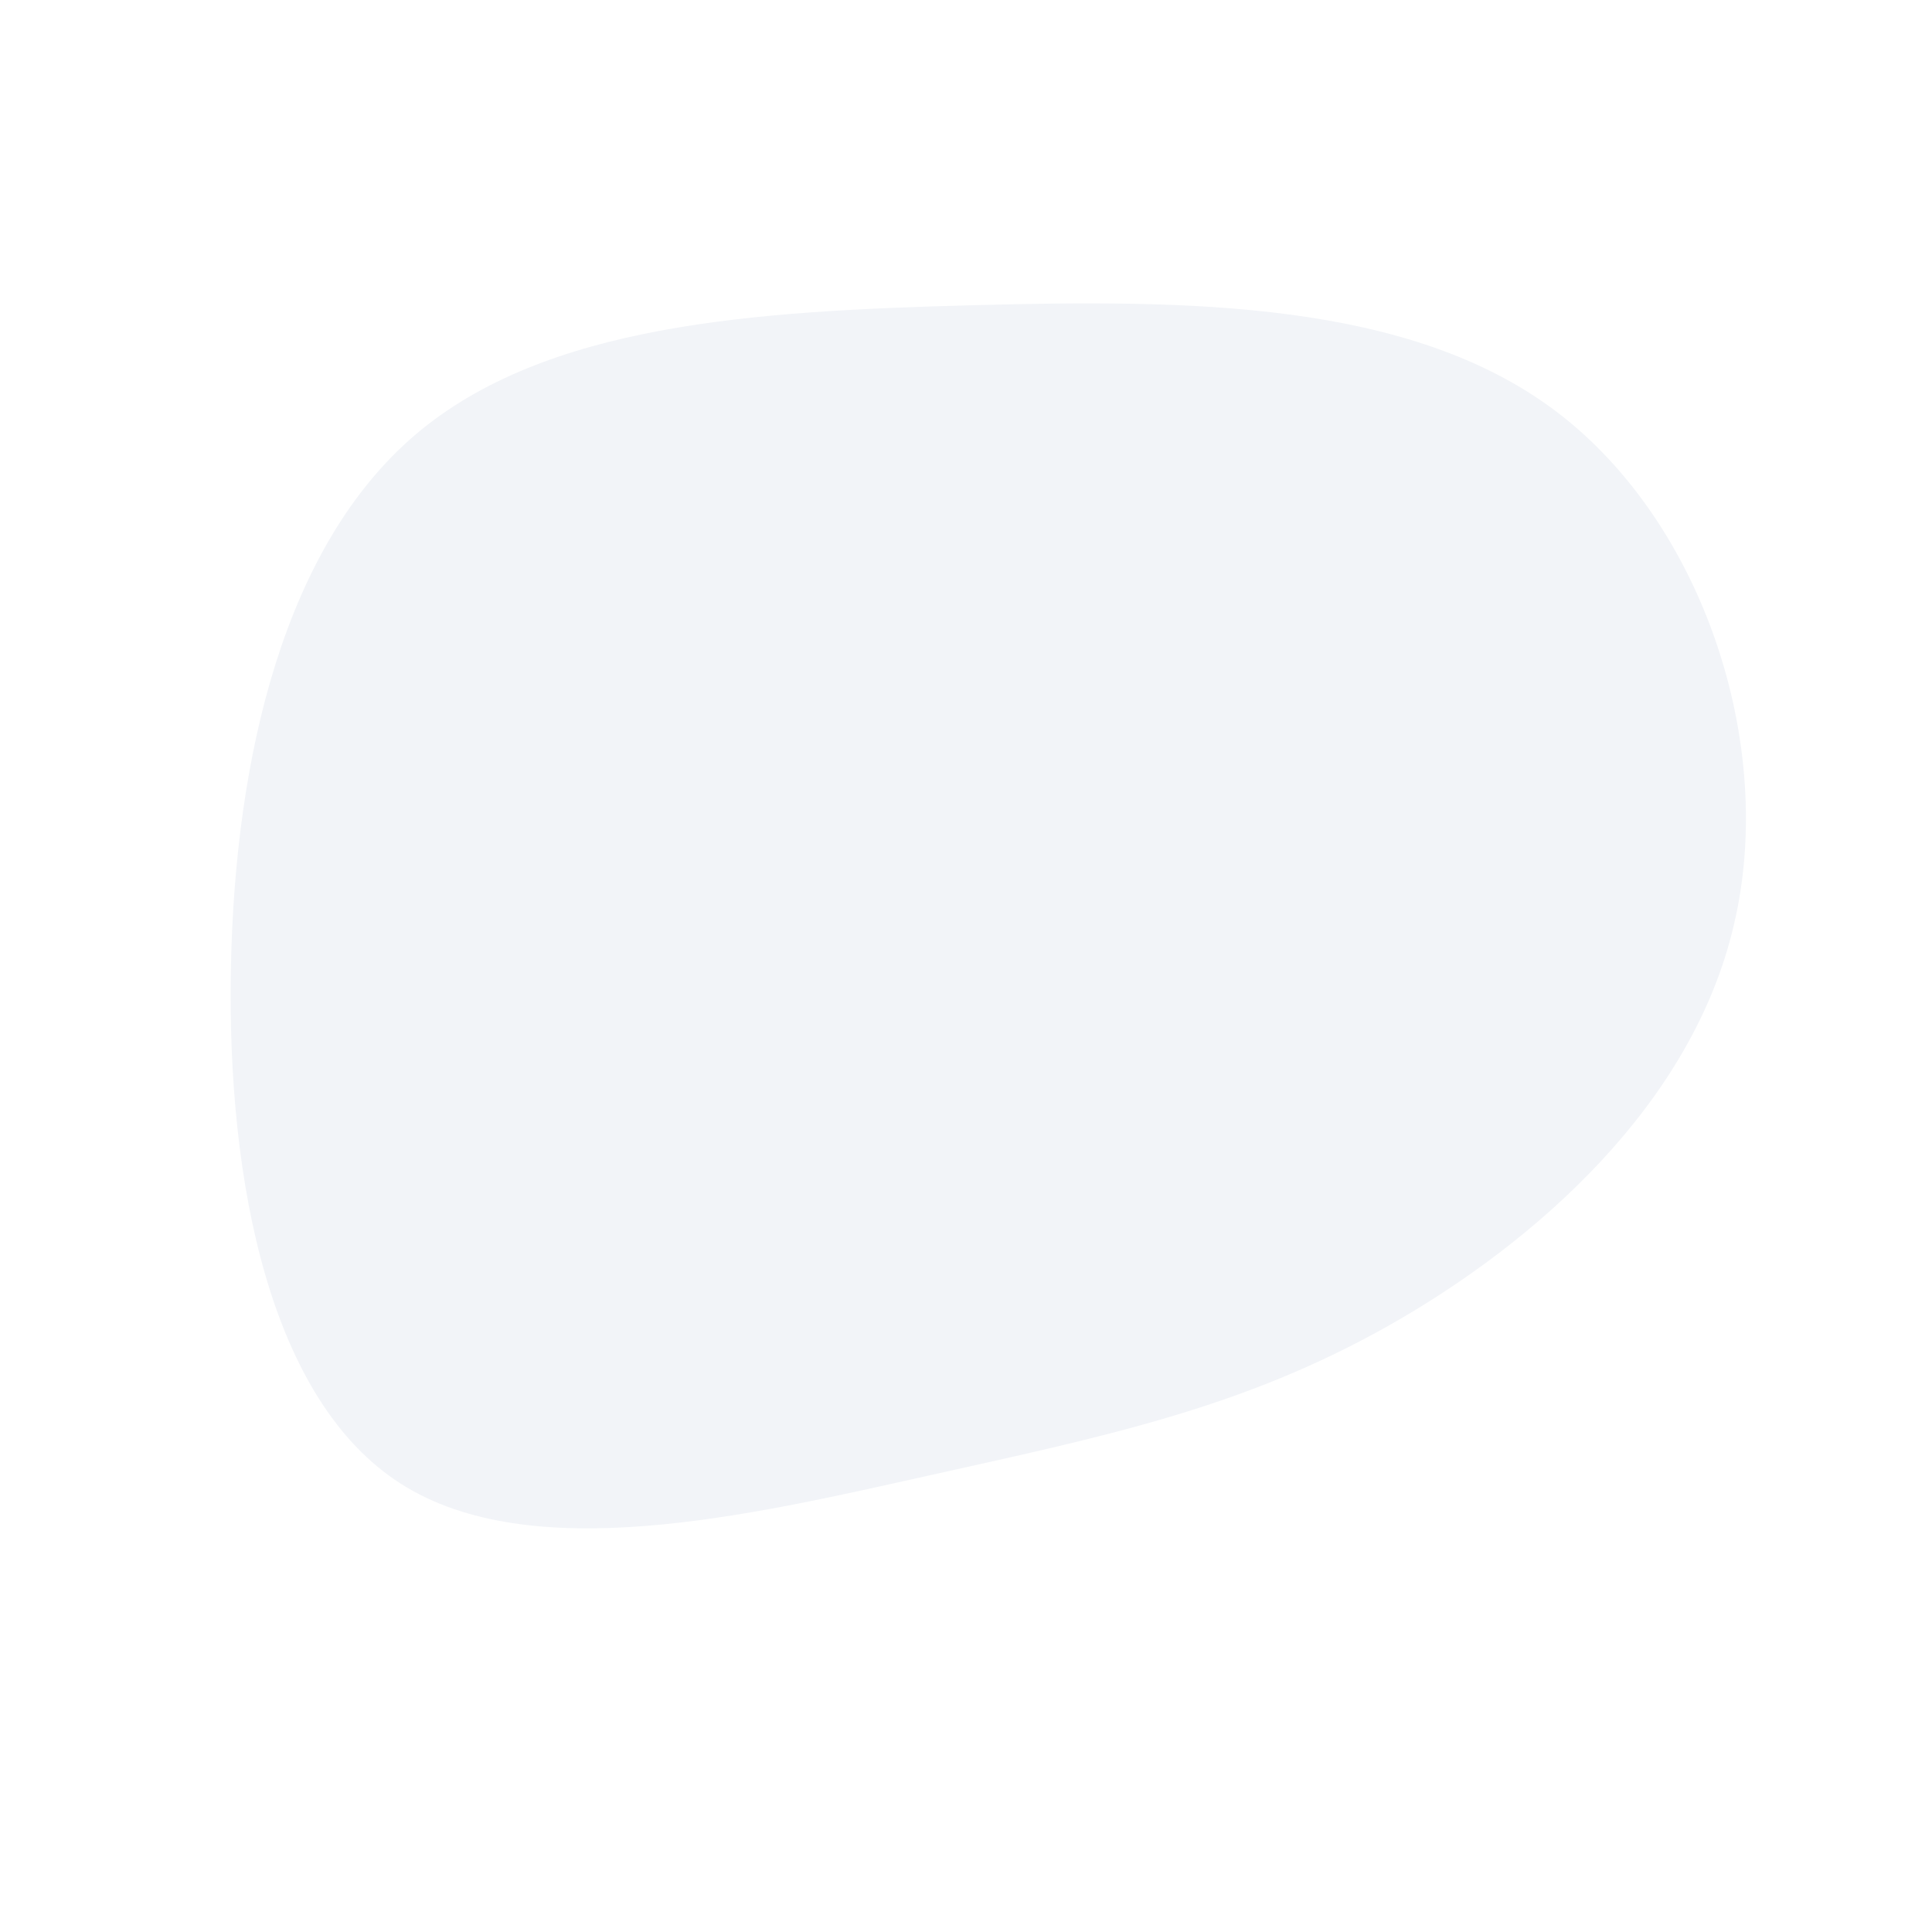
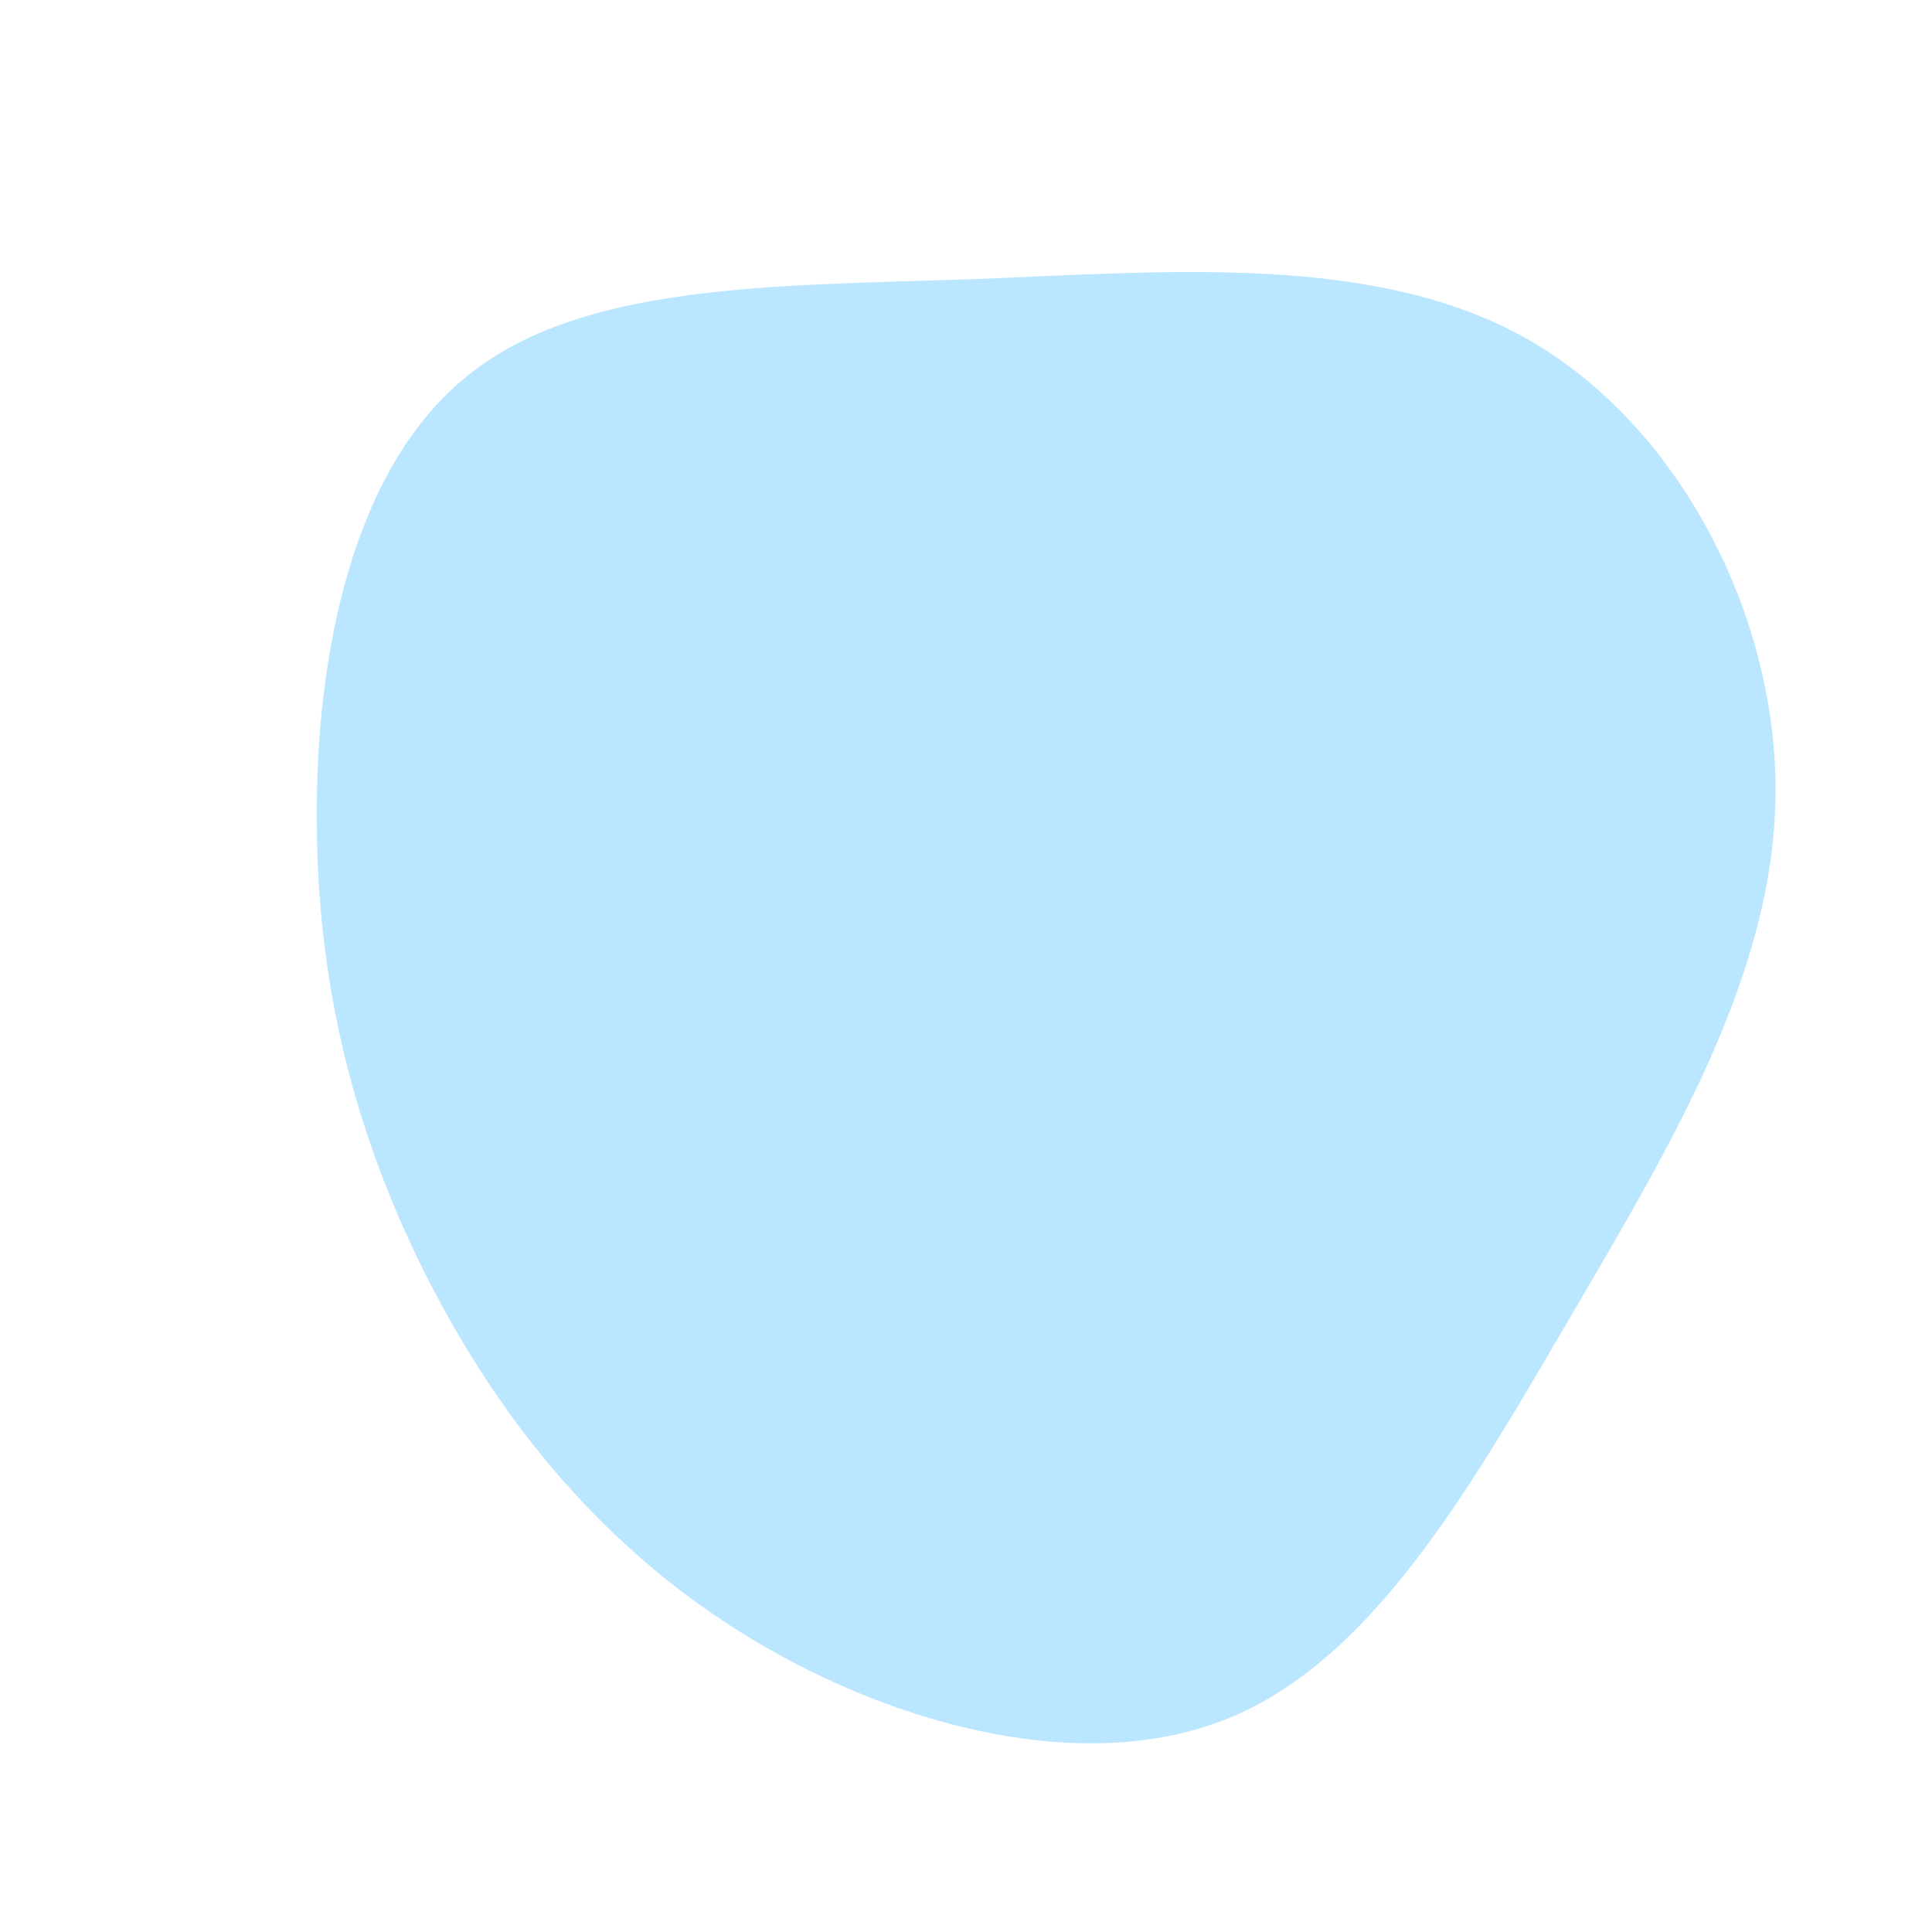
<svg xmlns="http://www.w3.org/2000/svg" viewBox="0 0 200 200">
-   <path fill="#F2F4F8" d="M61.1,-57.4C76.3,-45.9,83.9,-22.9,79.5,-4.3C75.2,14.3,59,28.6,43.8,37.2C28.6,45.8,14.3,48.7,-4.1,52.8C-22.5,56.9,-45,62.2,-58.5,53.6C-72,45,-76.5,22.5,-76.1,0.4C-75.7,-21.8,-70.5,-43.5,-57,-55C-43.5,-66.5,-21.8,-67.8,0.6,-68.4C22.9,-69,45.9,-68.9,61.1,-57.4Z" transform="translate(100 100)" />
+   <path fill="#BAE6FF" d="M58.1,-64.9C73.8,-56,84,-36.3,83.8,-17.7C83.6,0.9,73,18.5,62.7,36.1C52.4,53.7,42.4,71.4,27.6,77.7C12.7,84,-7.1,78.8,-22.3,69.6C-37.5,60.4,-48.1,47.2,-55.5,32.8C-62.9,18.4,-67.1,2.9,-67.2,-14.6C-67.4,-32.1,-63.5,-51.6,-51.6,-61.1C-39.8,-70.7,-19.9,-70.4,0.7,-71.1C21.2,-71.9,42.4,-73.8,58.1,-64.9Z" transform="translate(100 100)" />
</svg>
